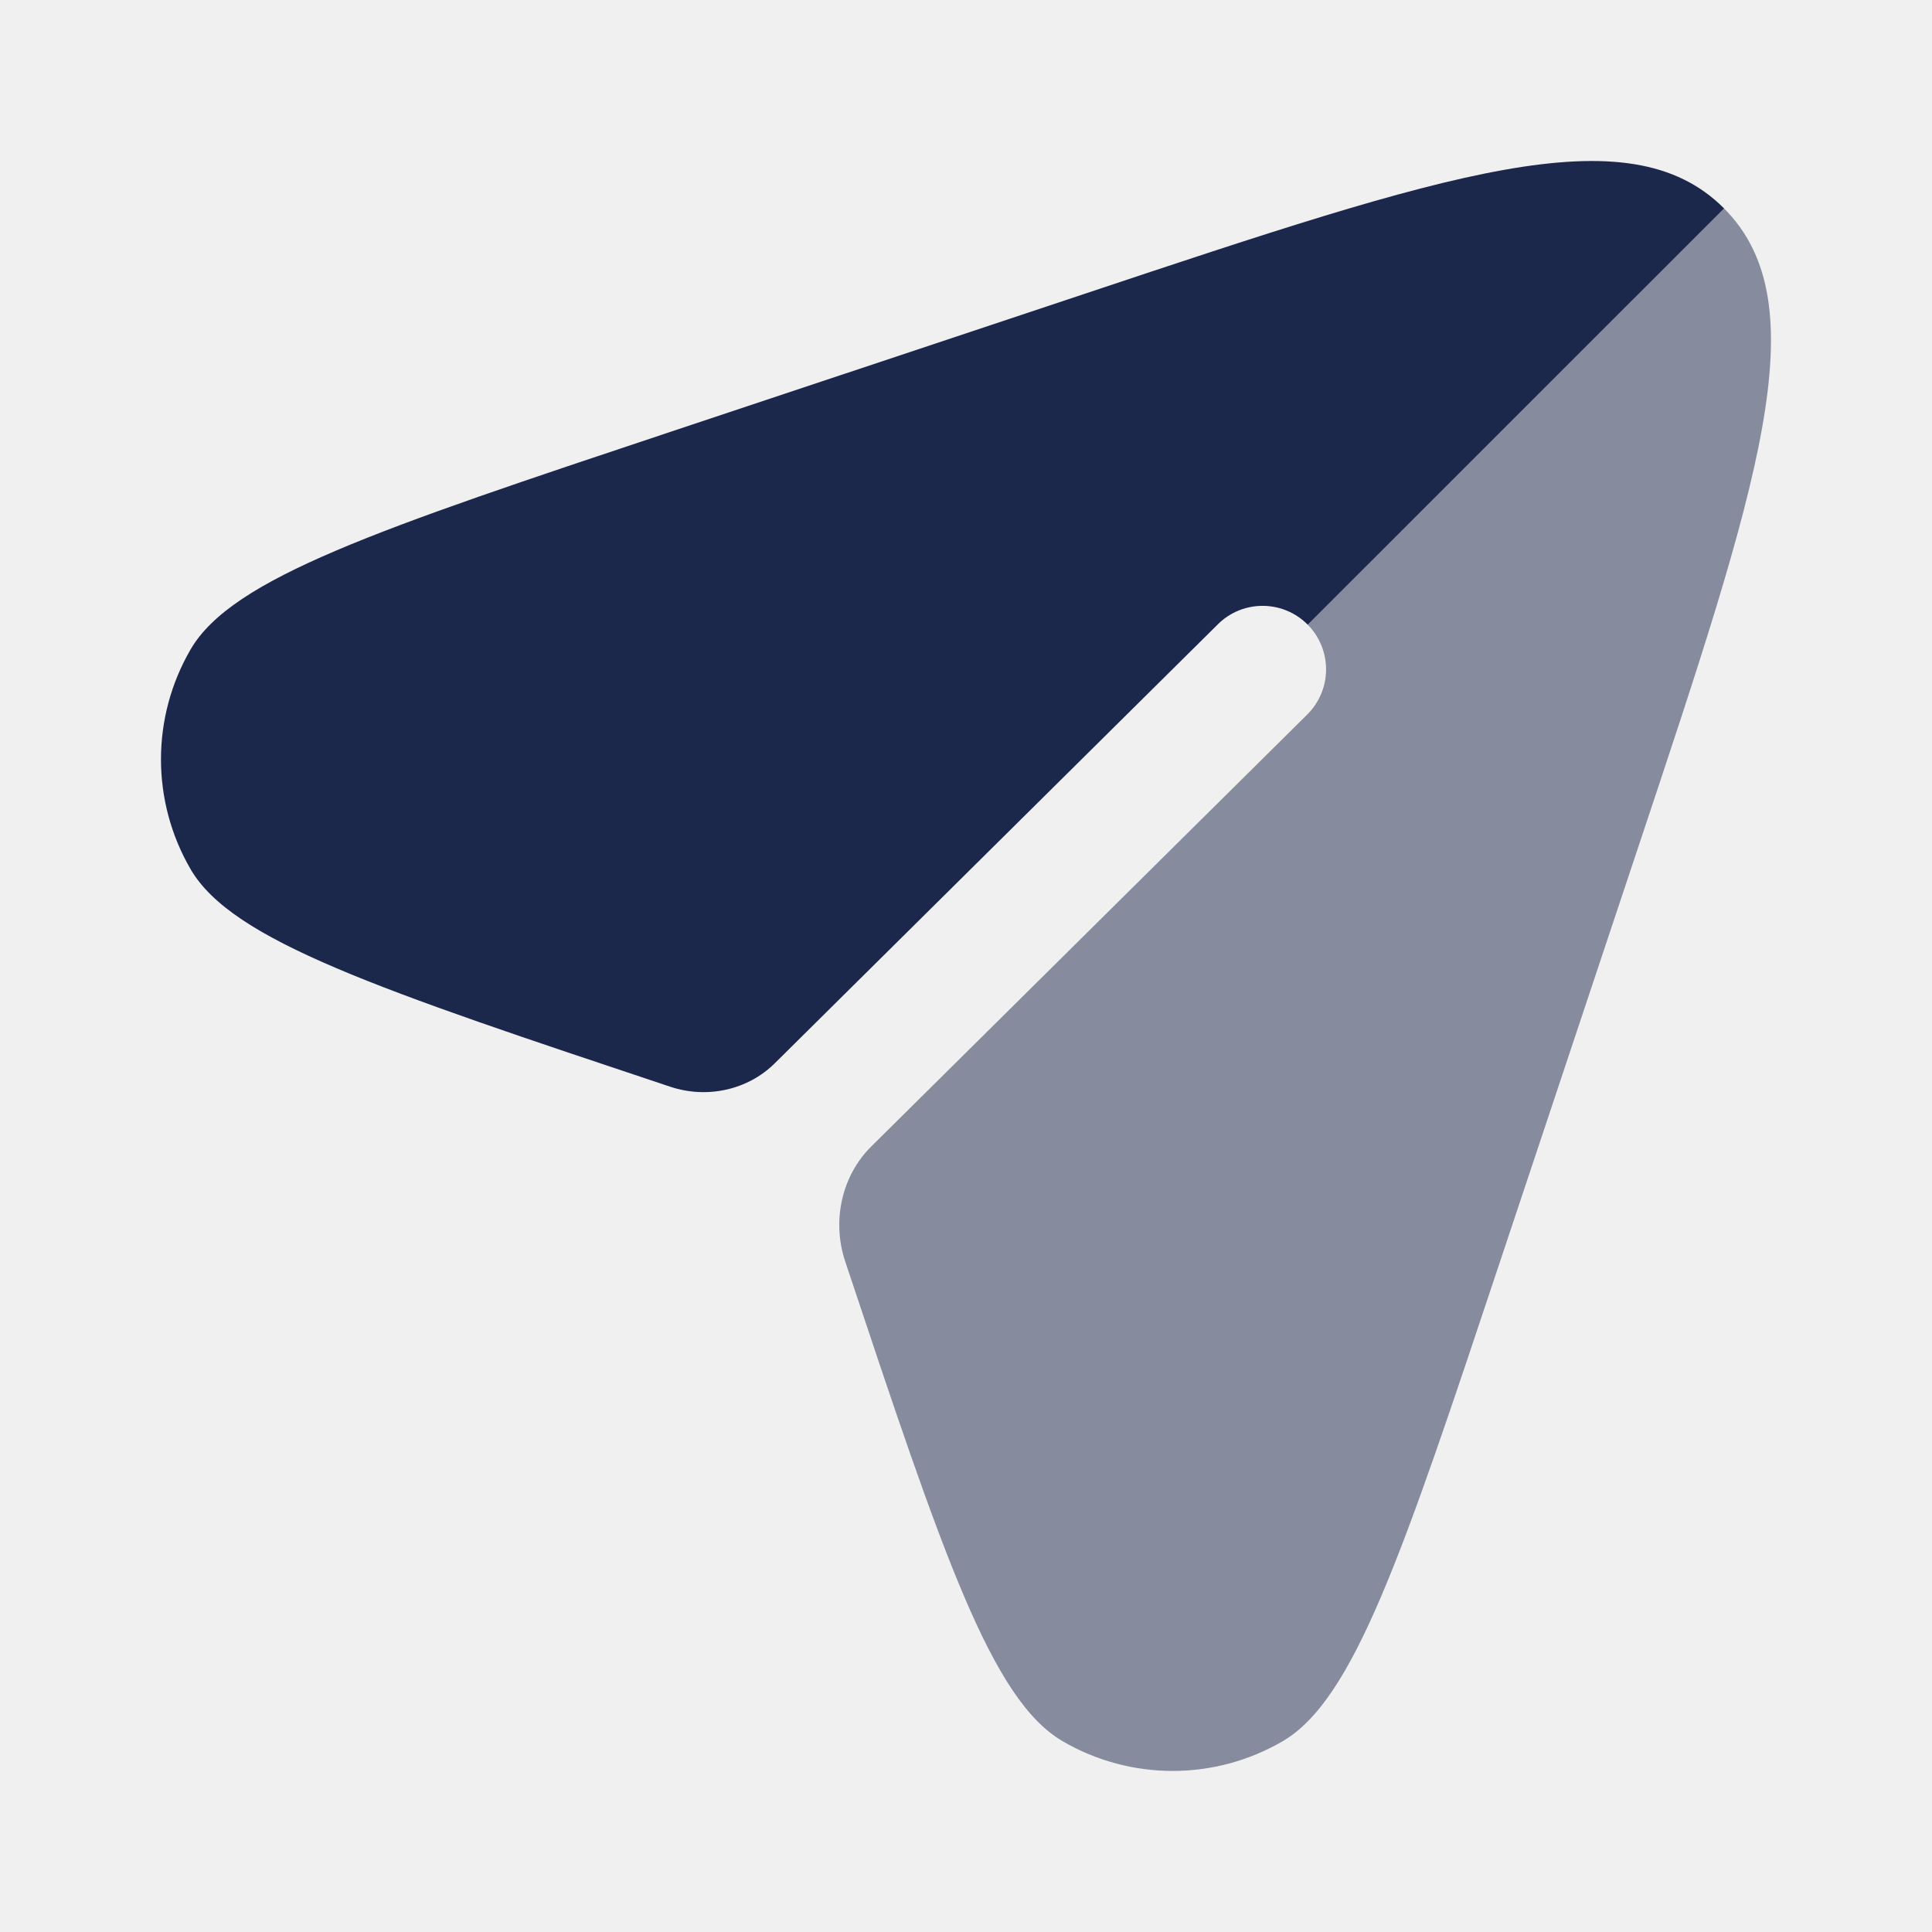
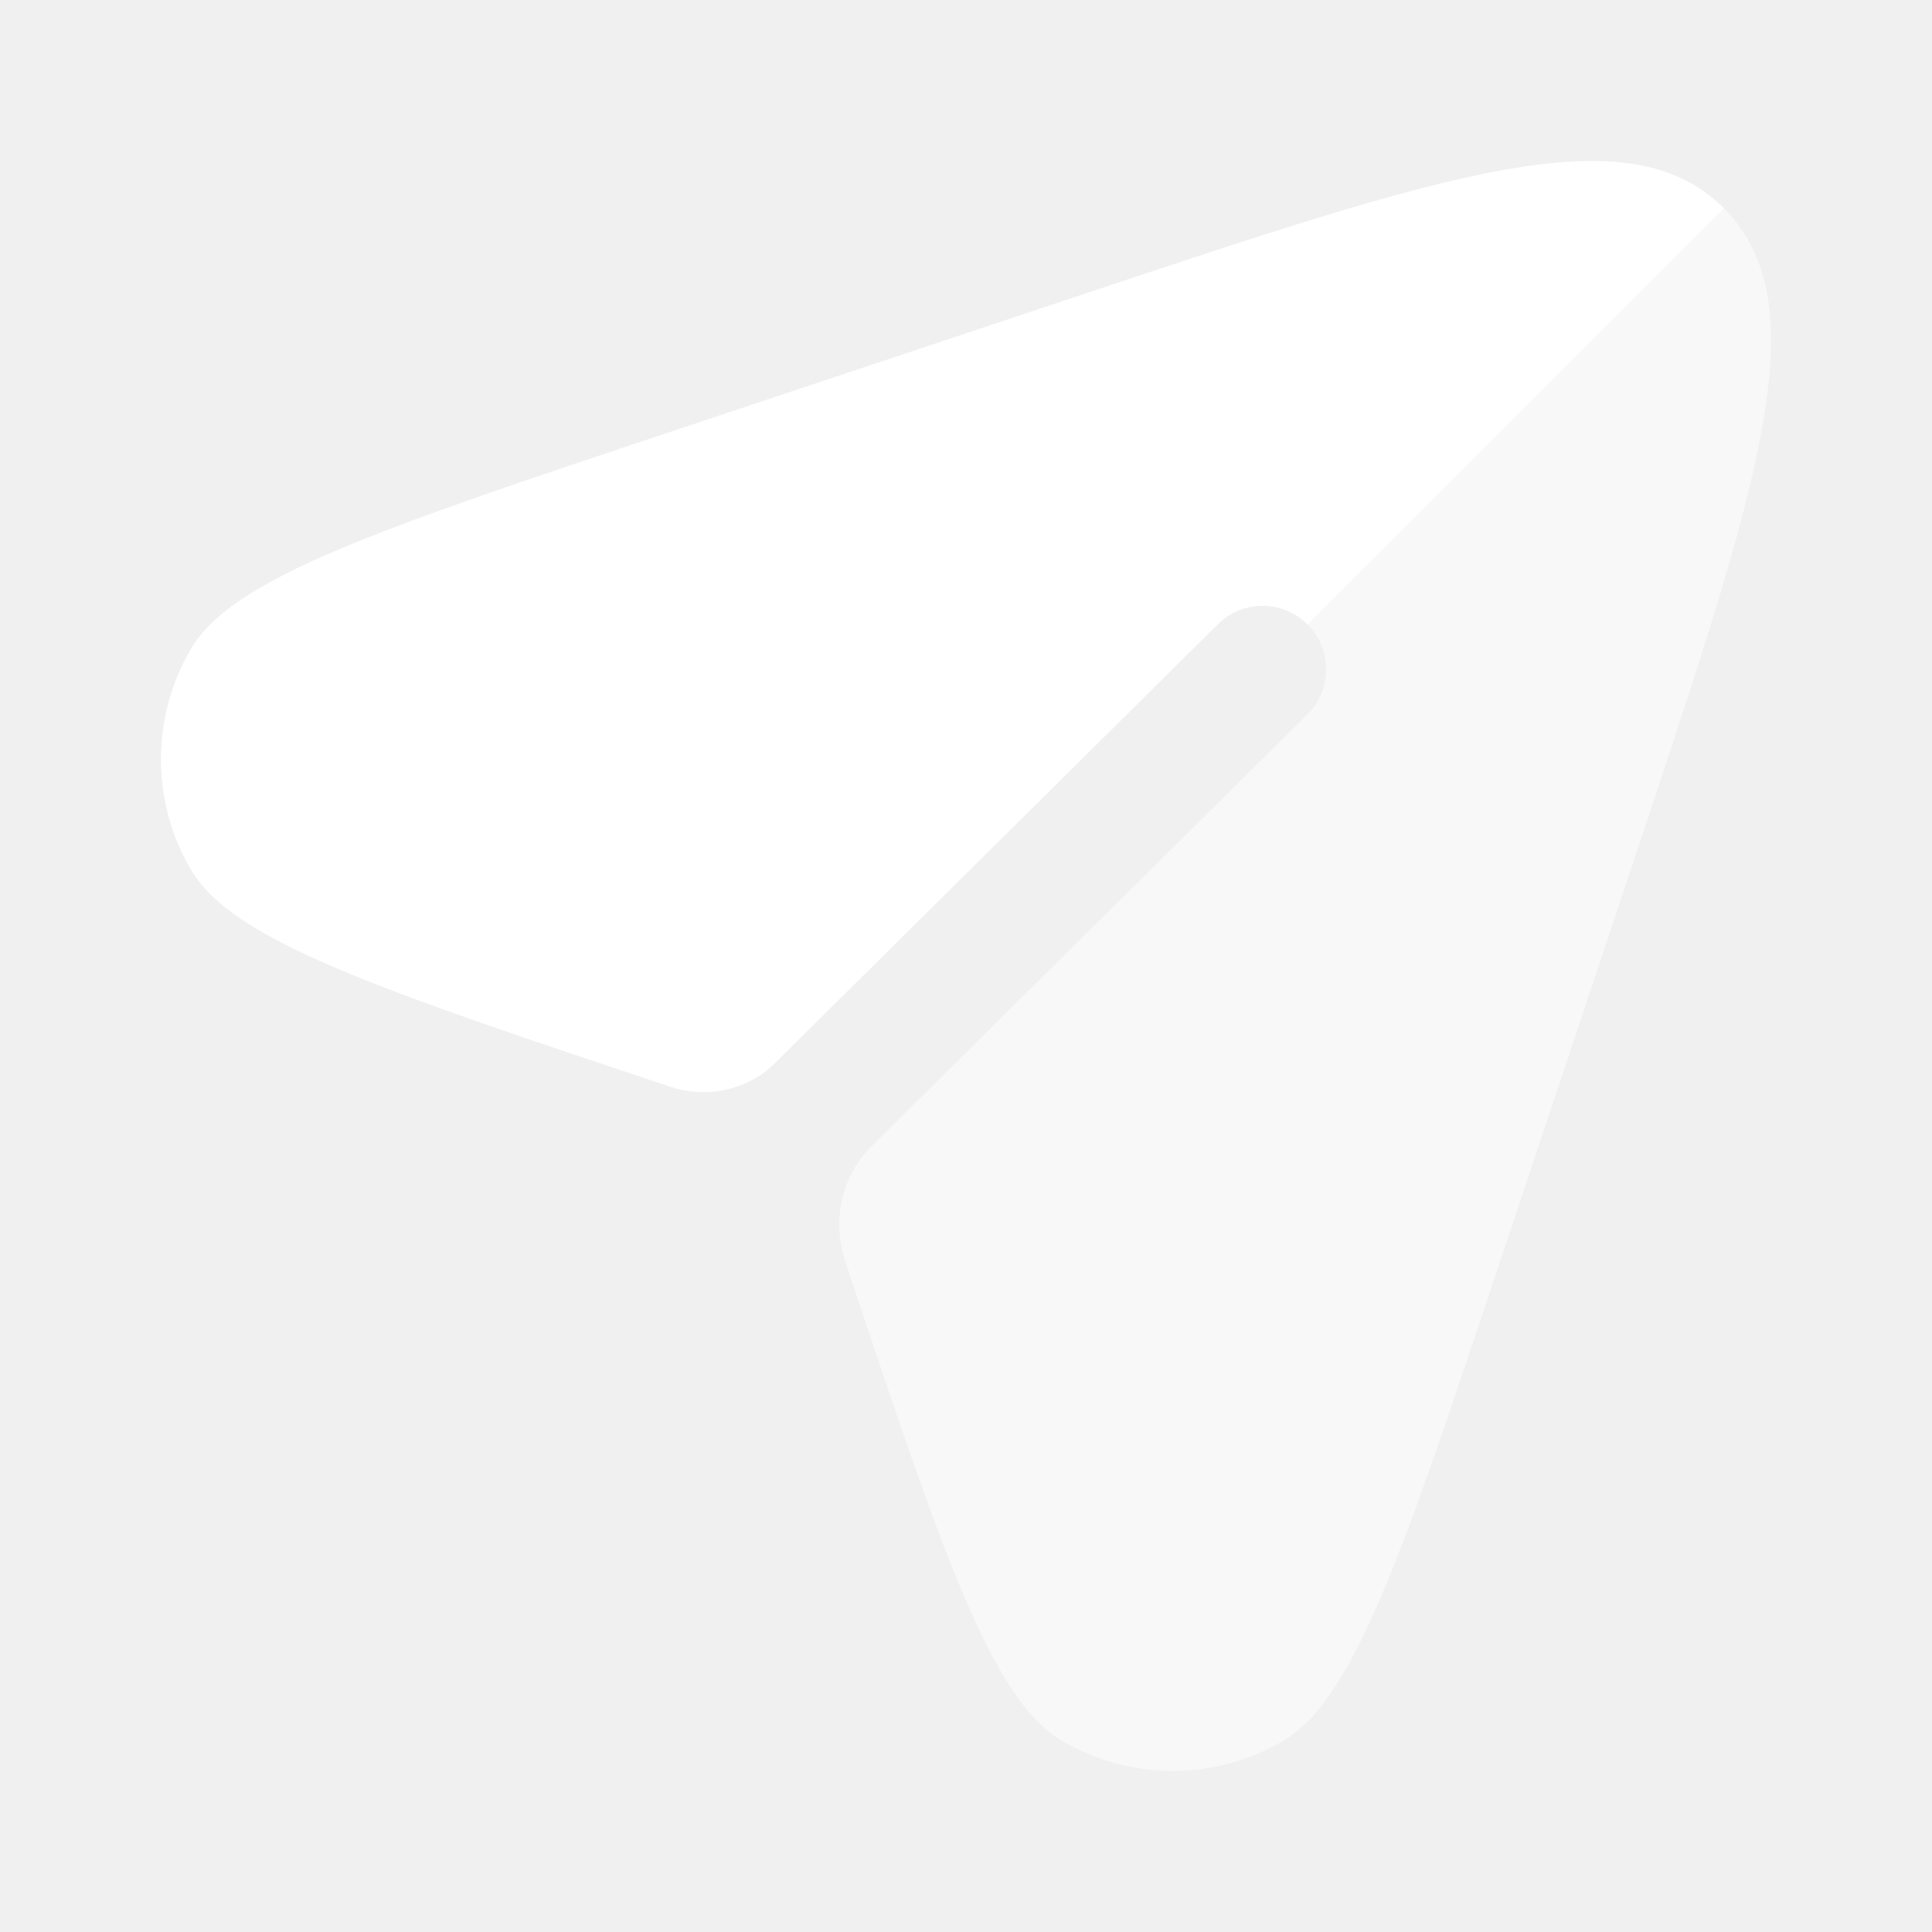
<svg xmlns="http://www.w3.org/2000/svg" width="800px" height="800px" viewBox="0 0 24 24" fill="none">
-   <path fill-rule="evenodd" clip-rule="evenodd" d="M16.245 7.76L21.417 2.589L21.414 2.586C20.227 1.399 17.978 2.148 13.479 3.648L8.33 5.364C4.699 6.575 2.884 7.18 2.368 8.067C1.877 8.911 1.877 9.954 2.368 10.798C2.884 11.685 4.699 12.29 8.33 13.501C8.78 13.65 9.286 13.543 9.623 13.21L15.129 7.755C15.438 7.448 15.938 7.45 16.245 7.76Z" fill="#1C274C" />
-   <path opacity="0.5" d="M18.635 15.669L20.352 10.52C21.85 6.025 22.6 3.776 21.416 2.588L16.244 7.759C16.551 8.069 16.549 8.569 16.239 8.876L10.823 14.242C10.451 14.61 10.334 15.174 10.499 15.669C11.709 19.3 12.314 21.115 13.202 21.631C14.046 22.122 15.088 22.122 15.932 21.631C16.82 21.115 17.425 19.3 18.635 15.669Z" fill="#1C274C" />
+   <path fill-rule="evenodd" clip-rule="evenodd" d="M16.245 7.76L21.417 2.589L21.414 2.586C20.227 1.399 17.978 2.148 13.479 3.648L8.33 5.364C4.699 6.575 2.884 7.18 2.368 8.067C1.877 8.911 1.877 9.954 2.368 10.798C2.884 11.685 4.699 12.29 8.33 13.501C8.78 13.65 9.286 13.543 9.623 13.21L15.129 7.755C15.438 7.448 15.938 7.45 16.245 7.76Z" fill="#fff" />
+   <path opacity="0.5" d="M18.635 15.669L20.352 10.52C21.85 6.025 22.6 3.776 21.416 2.588L16.244 7.759C16.551 8.069 16.549 8.569 16.239 8.876L10.823 14.242C10.451 14.61 10.334 15.174 10.499 15.669C11.709 19.3 12.314 21.115 13.202 21.631C14.046 22.122 15.088 22.122 15.932 21.631C16.82 21.115 17.425 19.3 18.635 15.669Z" fill="#fff" />
</svg>
